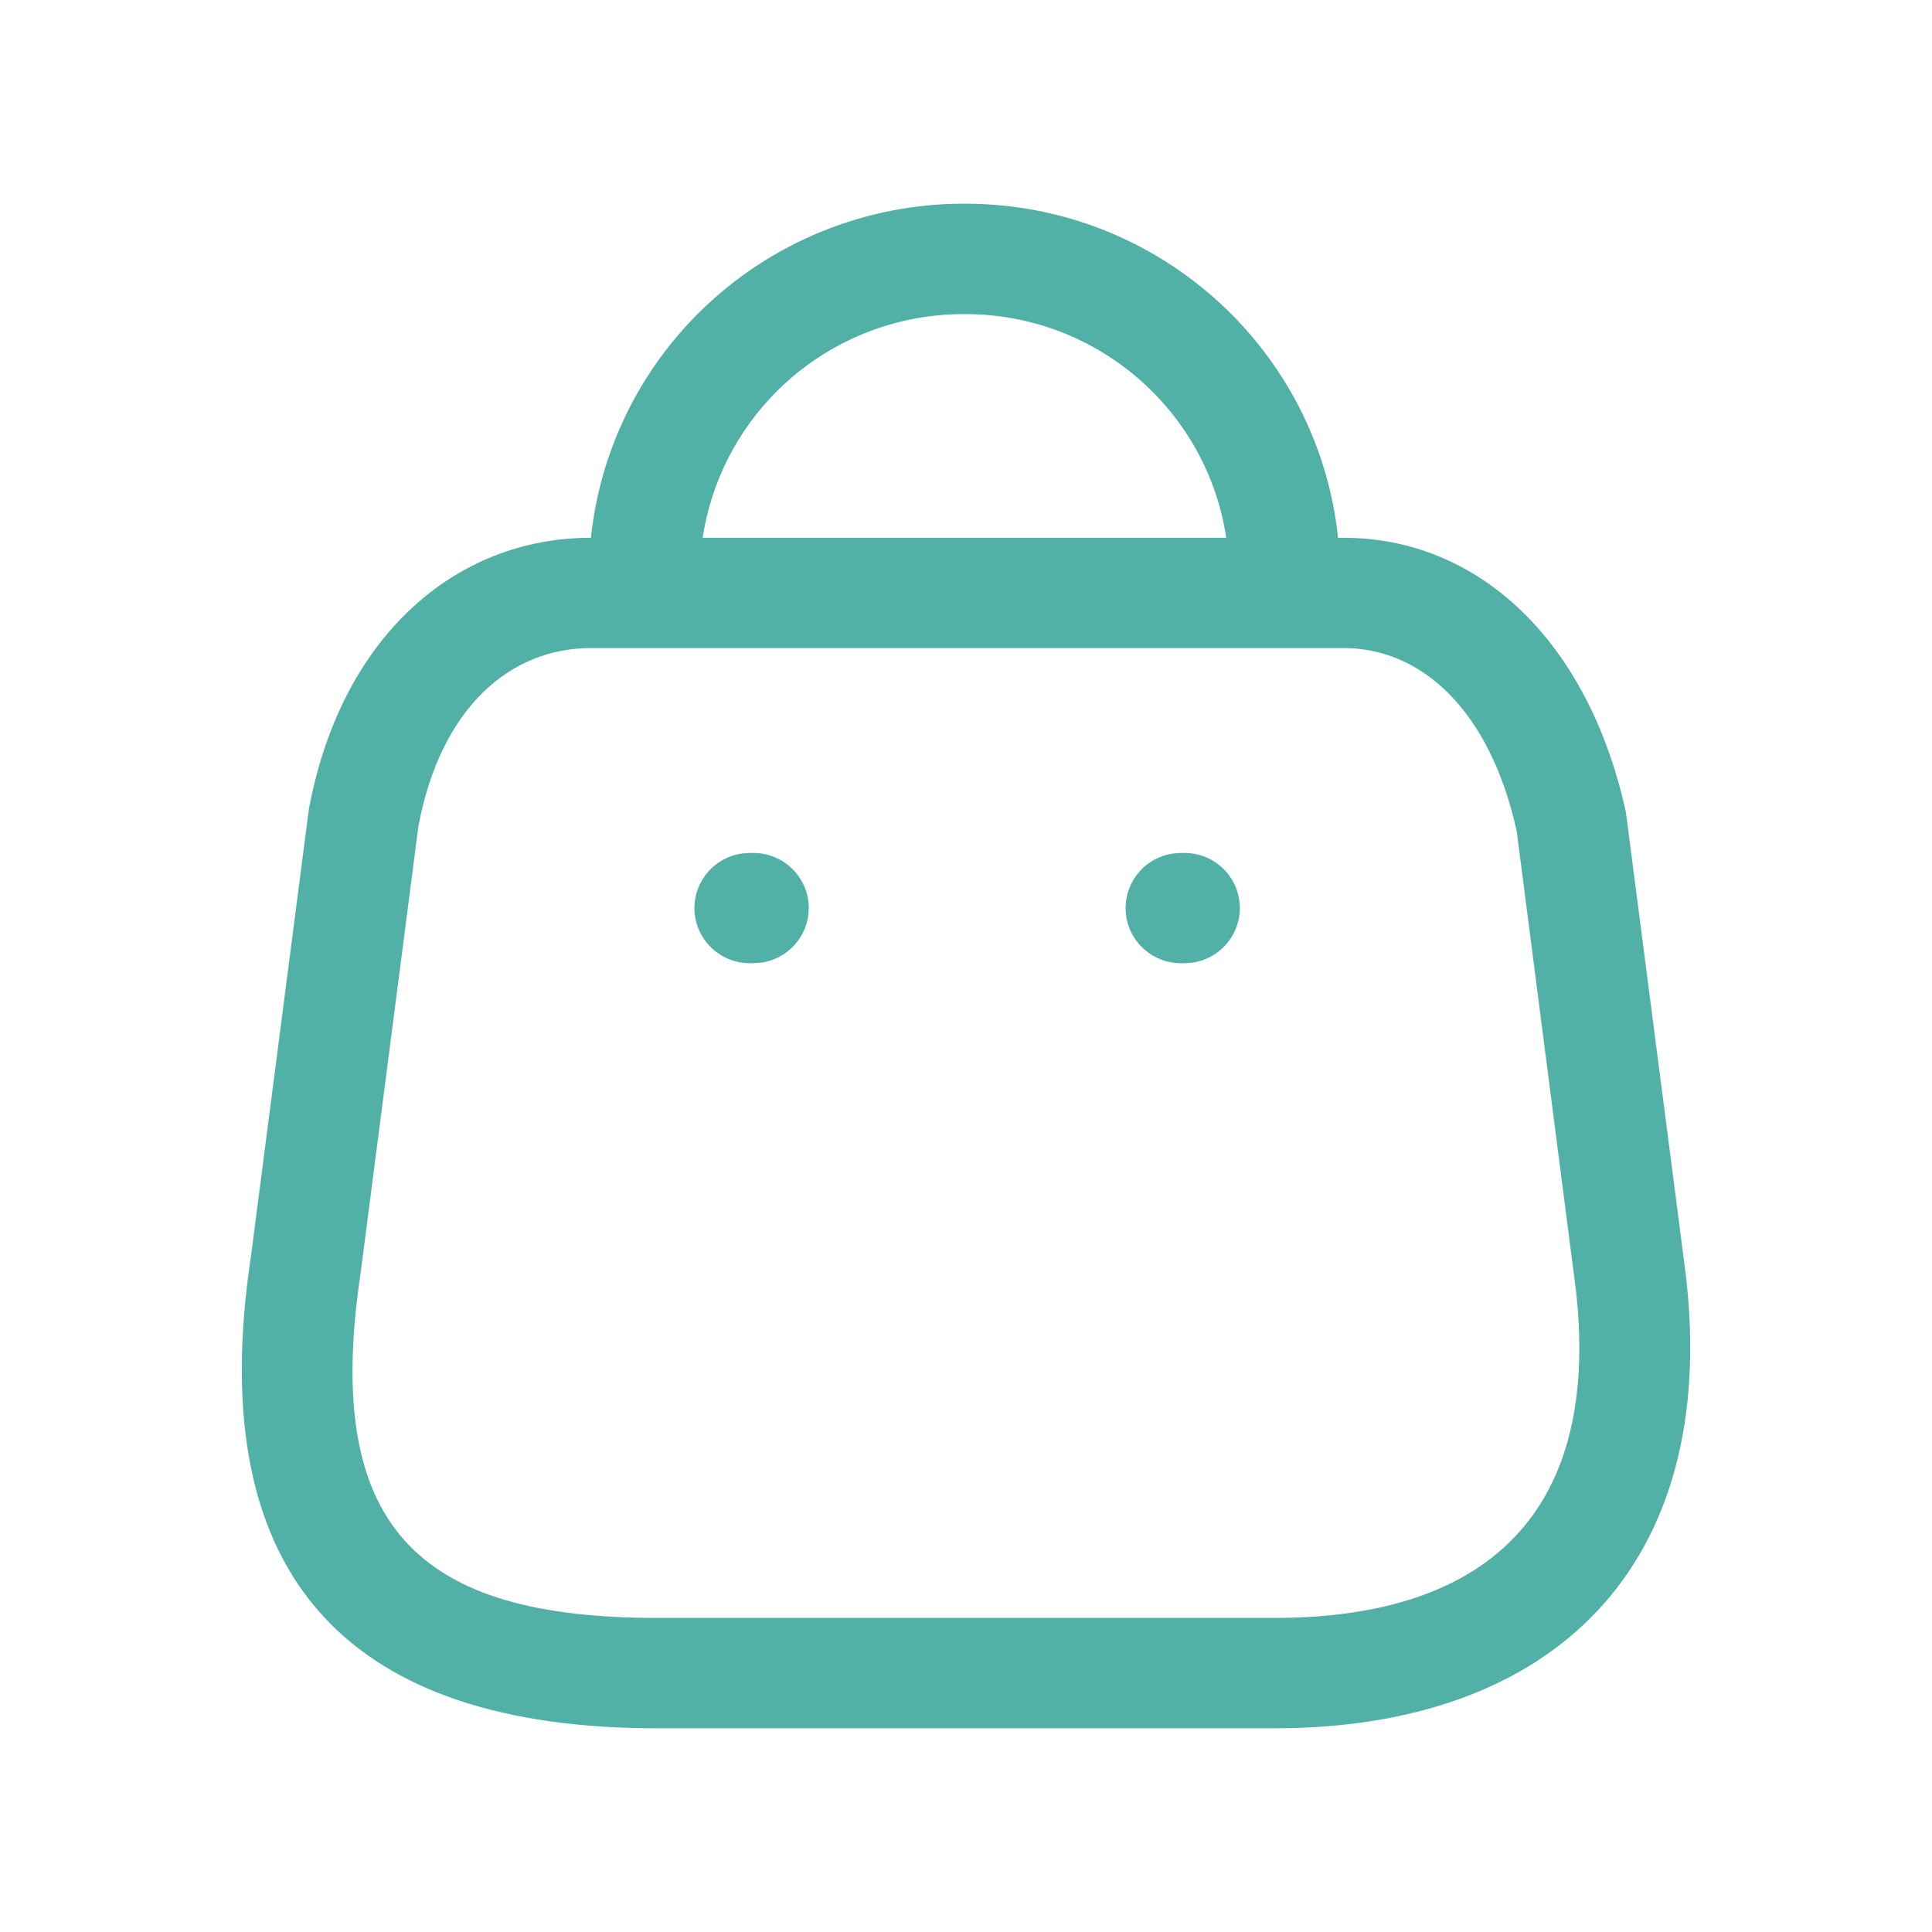
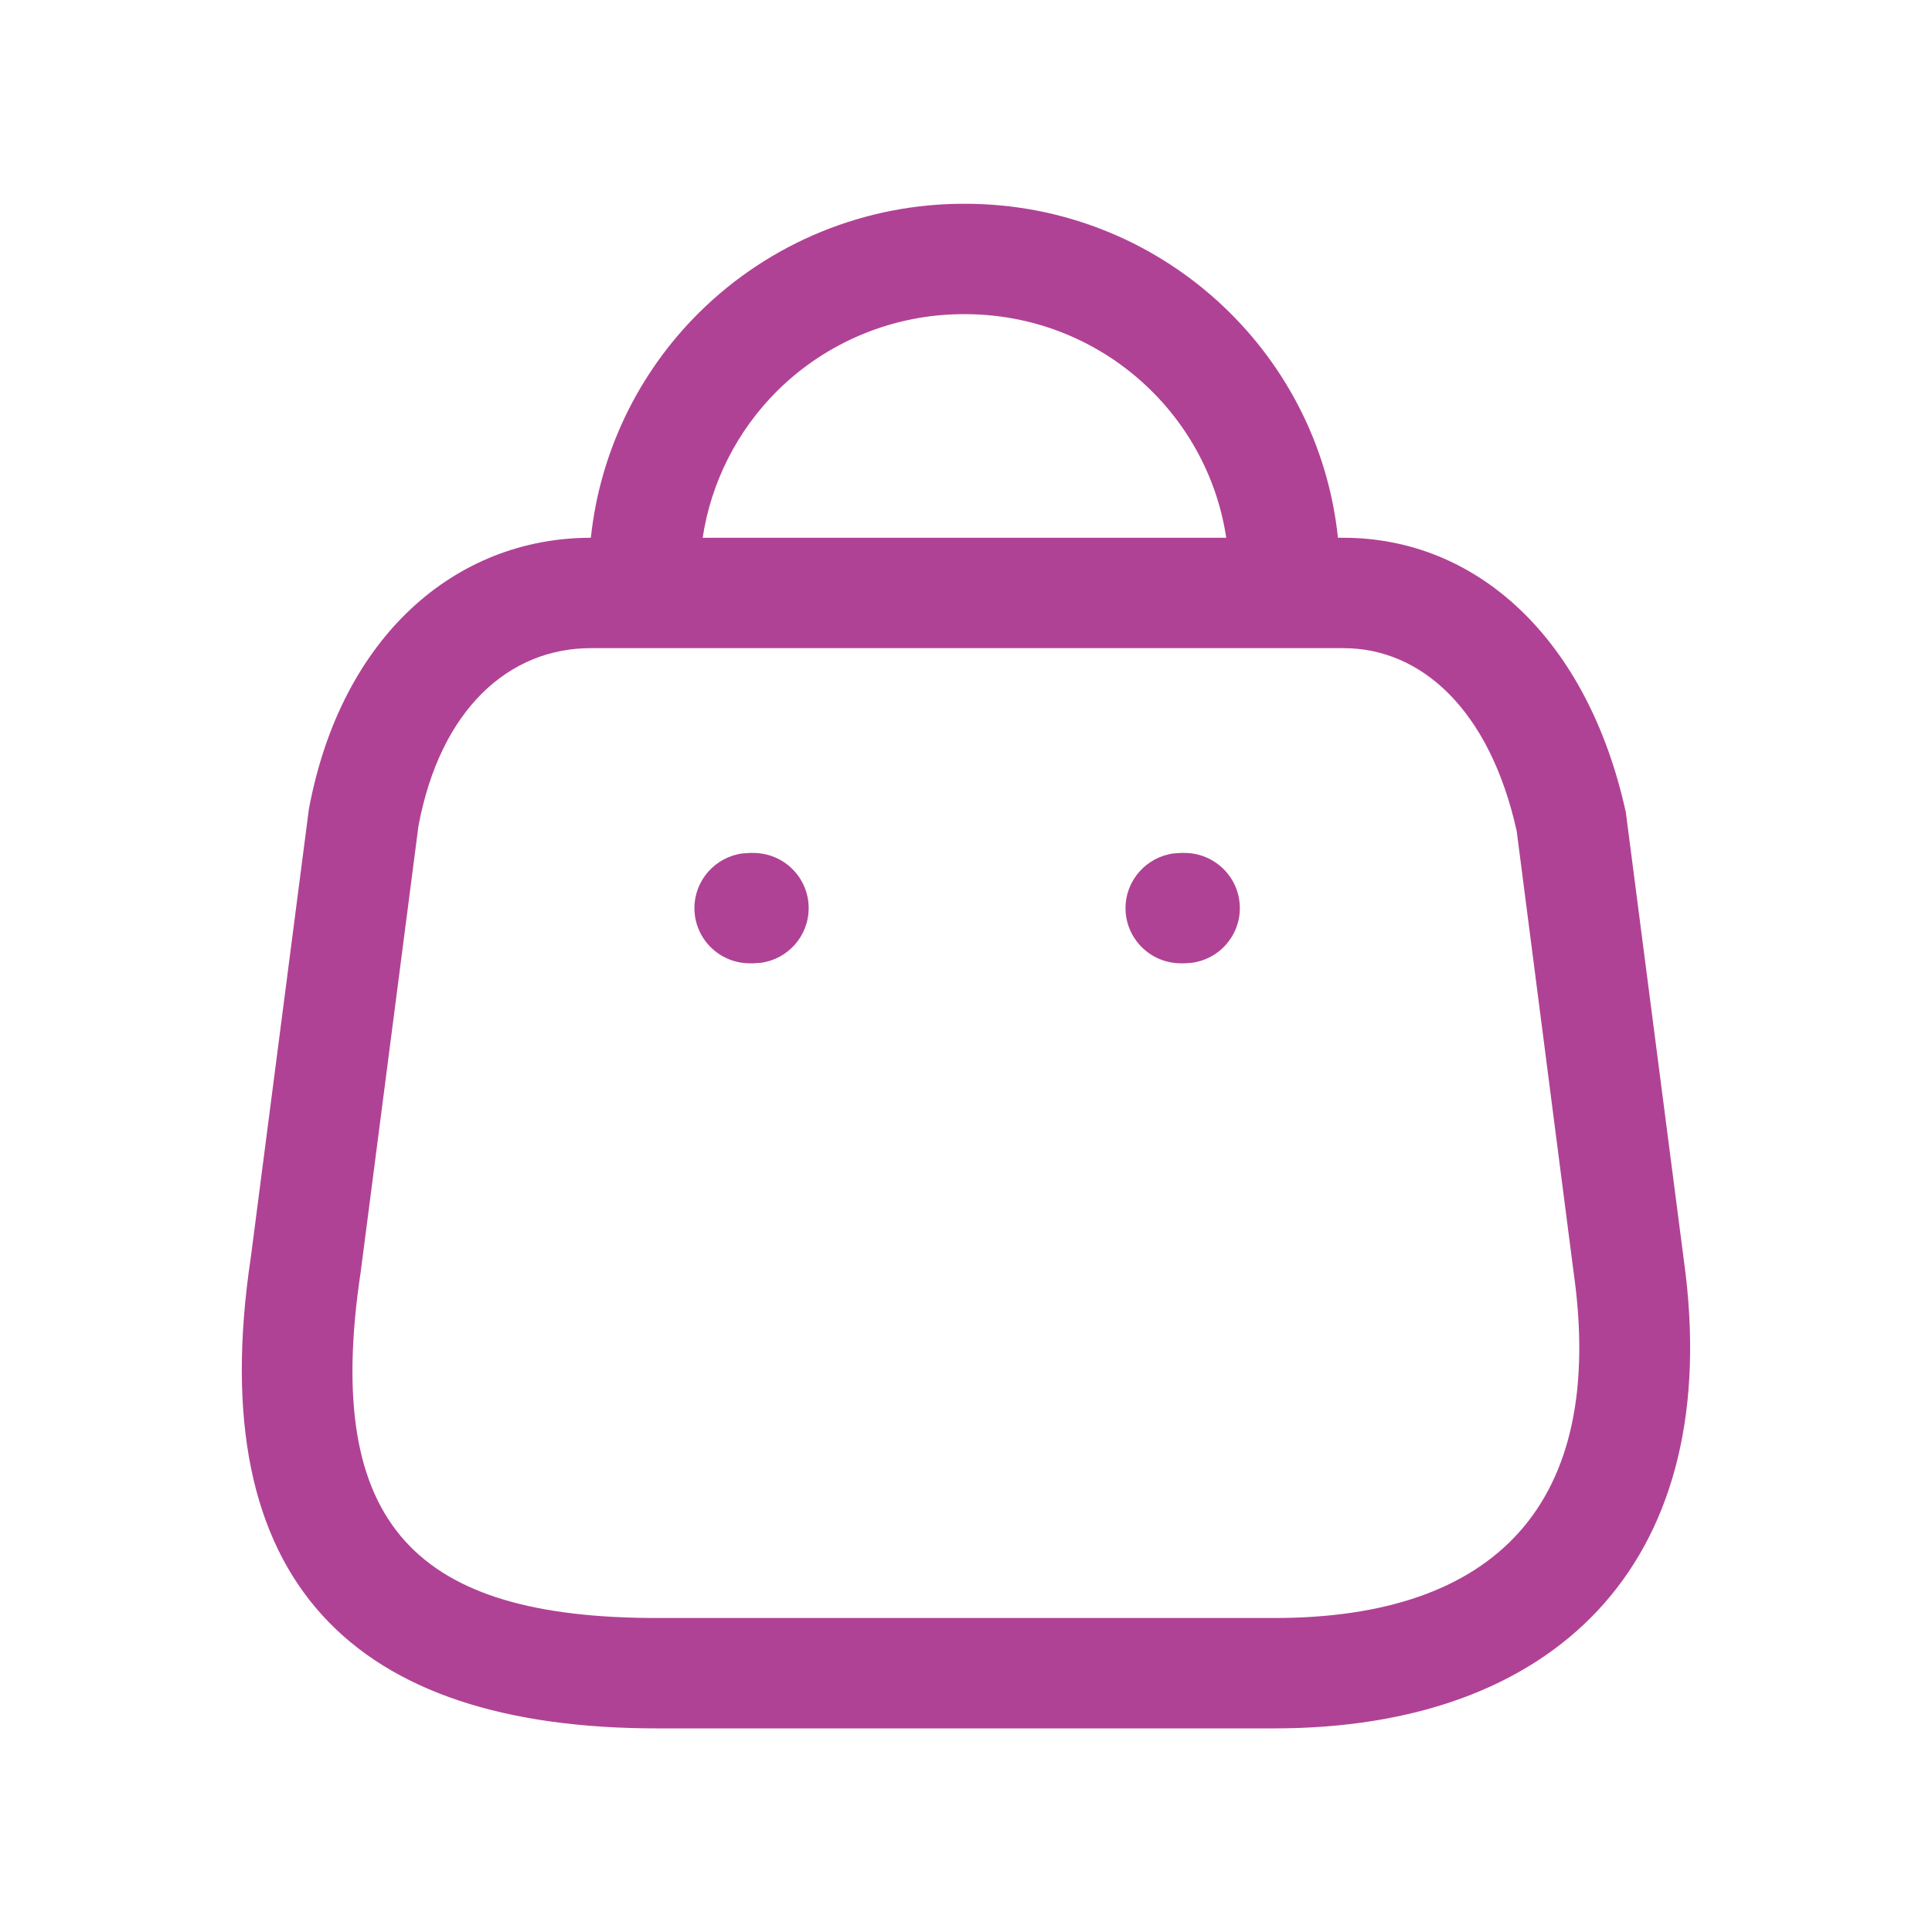
<svg xmlns="http://www.w3.org/2000/svg" width="23" height="23" viewBox="0 0 23 23" fill="none">
-   <path fill-rule="evenodd" clip-rule="evenodd" d="M15.929 6.402C15.695 4.167 13.797 2.425 11.489 2.425C10.305 2.42 9.165 2.886 8.324 3.719C7.594 4.442 7.141 5.391 7.035 6.402H7.034C5.417 6.402 4.059 7.582 3.677 9.633L2.987 14.96C2.399 18.86 4.233 20.575 7.823 20.575H15.172C18.492 20.575 20.476 18.642 20.069 15.174L19.356 9.668C18.899 7.593 17.575 6.402 15.994 6.402H15.929ZM14.598 6.402C14.373 4.895 13.066 3.739 11.487 3.739C10.651 3.735 9.848 4.063 9.256 4.65C8.775 5.127 8.465 5.742 8.365 6.402H14.598ZM7.034 7.715H15.994C16.921 7.715 17.736 8.449 18.056 9.894L18.731 15.127C19.133 17.912 17.796 19.261 15.172 19.261H7.823C4.982 19.261 3.835 18.189 4.295 15.141L4.981 9.836C5.244 8.432 6.068 7.715 7.034 7.715ZM14.1 10.154C14.465 10.154 14.76 10.448 14.76 10.81C14.76 11.143 14.512 11.418 14.19 11.461L14.1 11.467H14.06C13.695 11.467 13.4 11.173 13.4 10.81C13.4 10.478 13.648 10.203 13.97 10.16L14.06 10.154H14.1ZM9.628 10.81C9.628 10.448 9.332 10.154 8.968 10.154H8.927L8.838 10.16C8.515 10.203 8.267 10.478 8.267 10.81C8.267 11.173 8.563 11.467 8.927 11.467H8.968L9.057 11.461C9.379 11.418 9.628 11.143 9.628 10.81Z" fill="#51B1A6" />
+   <path fill-rule="evenodd" clip-rule="evenodd" d="M15.928 6.402C15.695 4.168 13.797 2.426 11.489 2.426C10.305 2.421 9.165 2.887 8.324 3.72C7.594 4.443 7.141 5.392 7.034 6.402H7.034C5.417 6.402 4.059 7.583 3.677 9.633L2.987 14.96C2.399 18.861 4.233 20.576 7.823 20.576H15.171C18.491 20.576 20.476 18.643 20.068 15.175L19.355 9.669C18.898 7.593 17.575 6.402 15.993 6.402H15.928ZM14.598 6.402C14.372 4.896 13.066 3.74 11.486 3.74C10.651 3.736 9.848 4.064 9.255 4.651C8.775 5.127 8.465 5.743 8.365 6.402H14.598ZM7.034 7.716H15.993C16.921 7.716 17.736 8.45 18.056 9.894L18.731 15.128C19.132 17.913 17.796 19.262 15.171 19.262H7.823C4.982 19.262 3.835 18.19 4.294 15.142L4.981 9.837C5.243 8.432 6.067 7.716 7.034 7.716ZM14.1 10.154C14.464 10.154 14.76 10.448 14.76 10.811C14.76 11.144 14.512 11.419 14.189 11.462L14.1 11.468H14.059C13.695 11.468 13.399 11.174 13.399 10.811C13.399 10.479 13.648 10.204 13.97 10.16L14.059 10.154H14.1ZM9.627 10.811C9.627 10.448 9.332 10.154 8.967 10.154H8.927L8.837 10.16C8.515 10.204 8.267 10.479 8.267 10.811C8.267 11.174 8.562 11.468 8.927 11.468H8.967L9.057 11.462C9.379 11.419 9.627 11.144 9.627 10.811Z" fill="#B04295" />
</svg>
